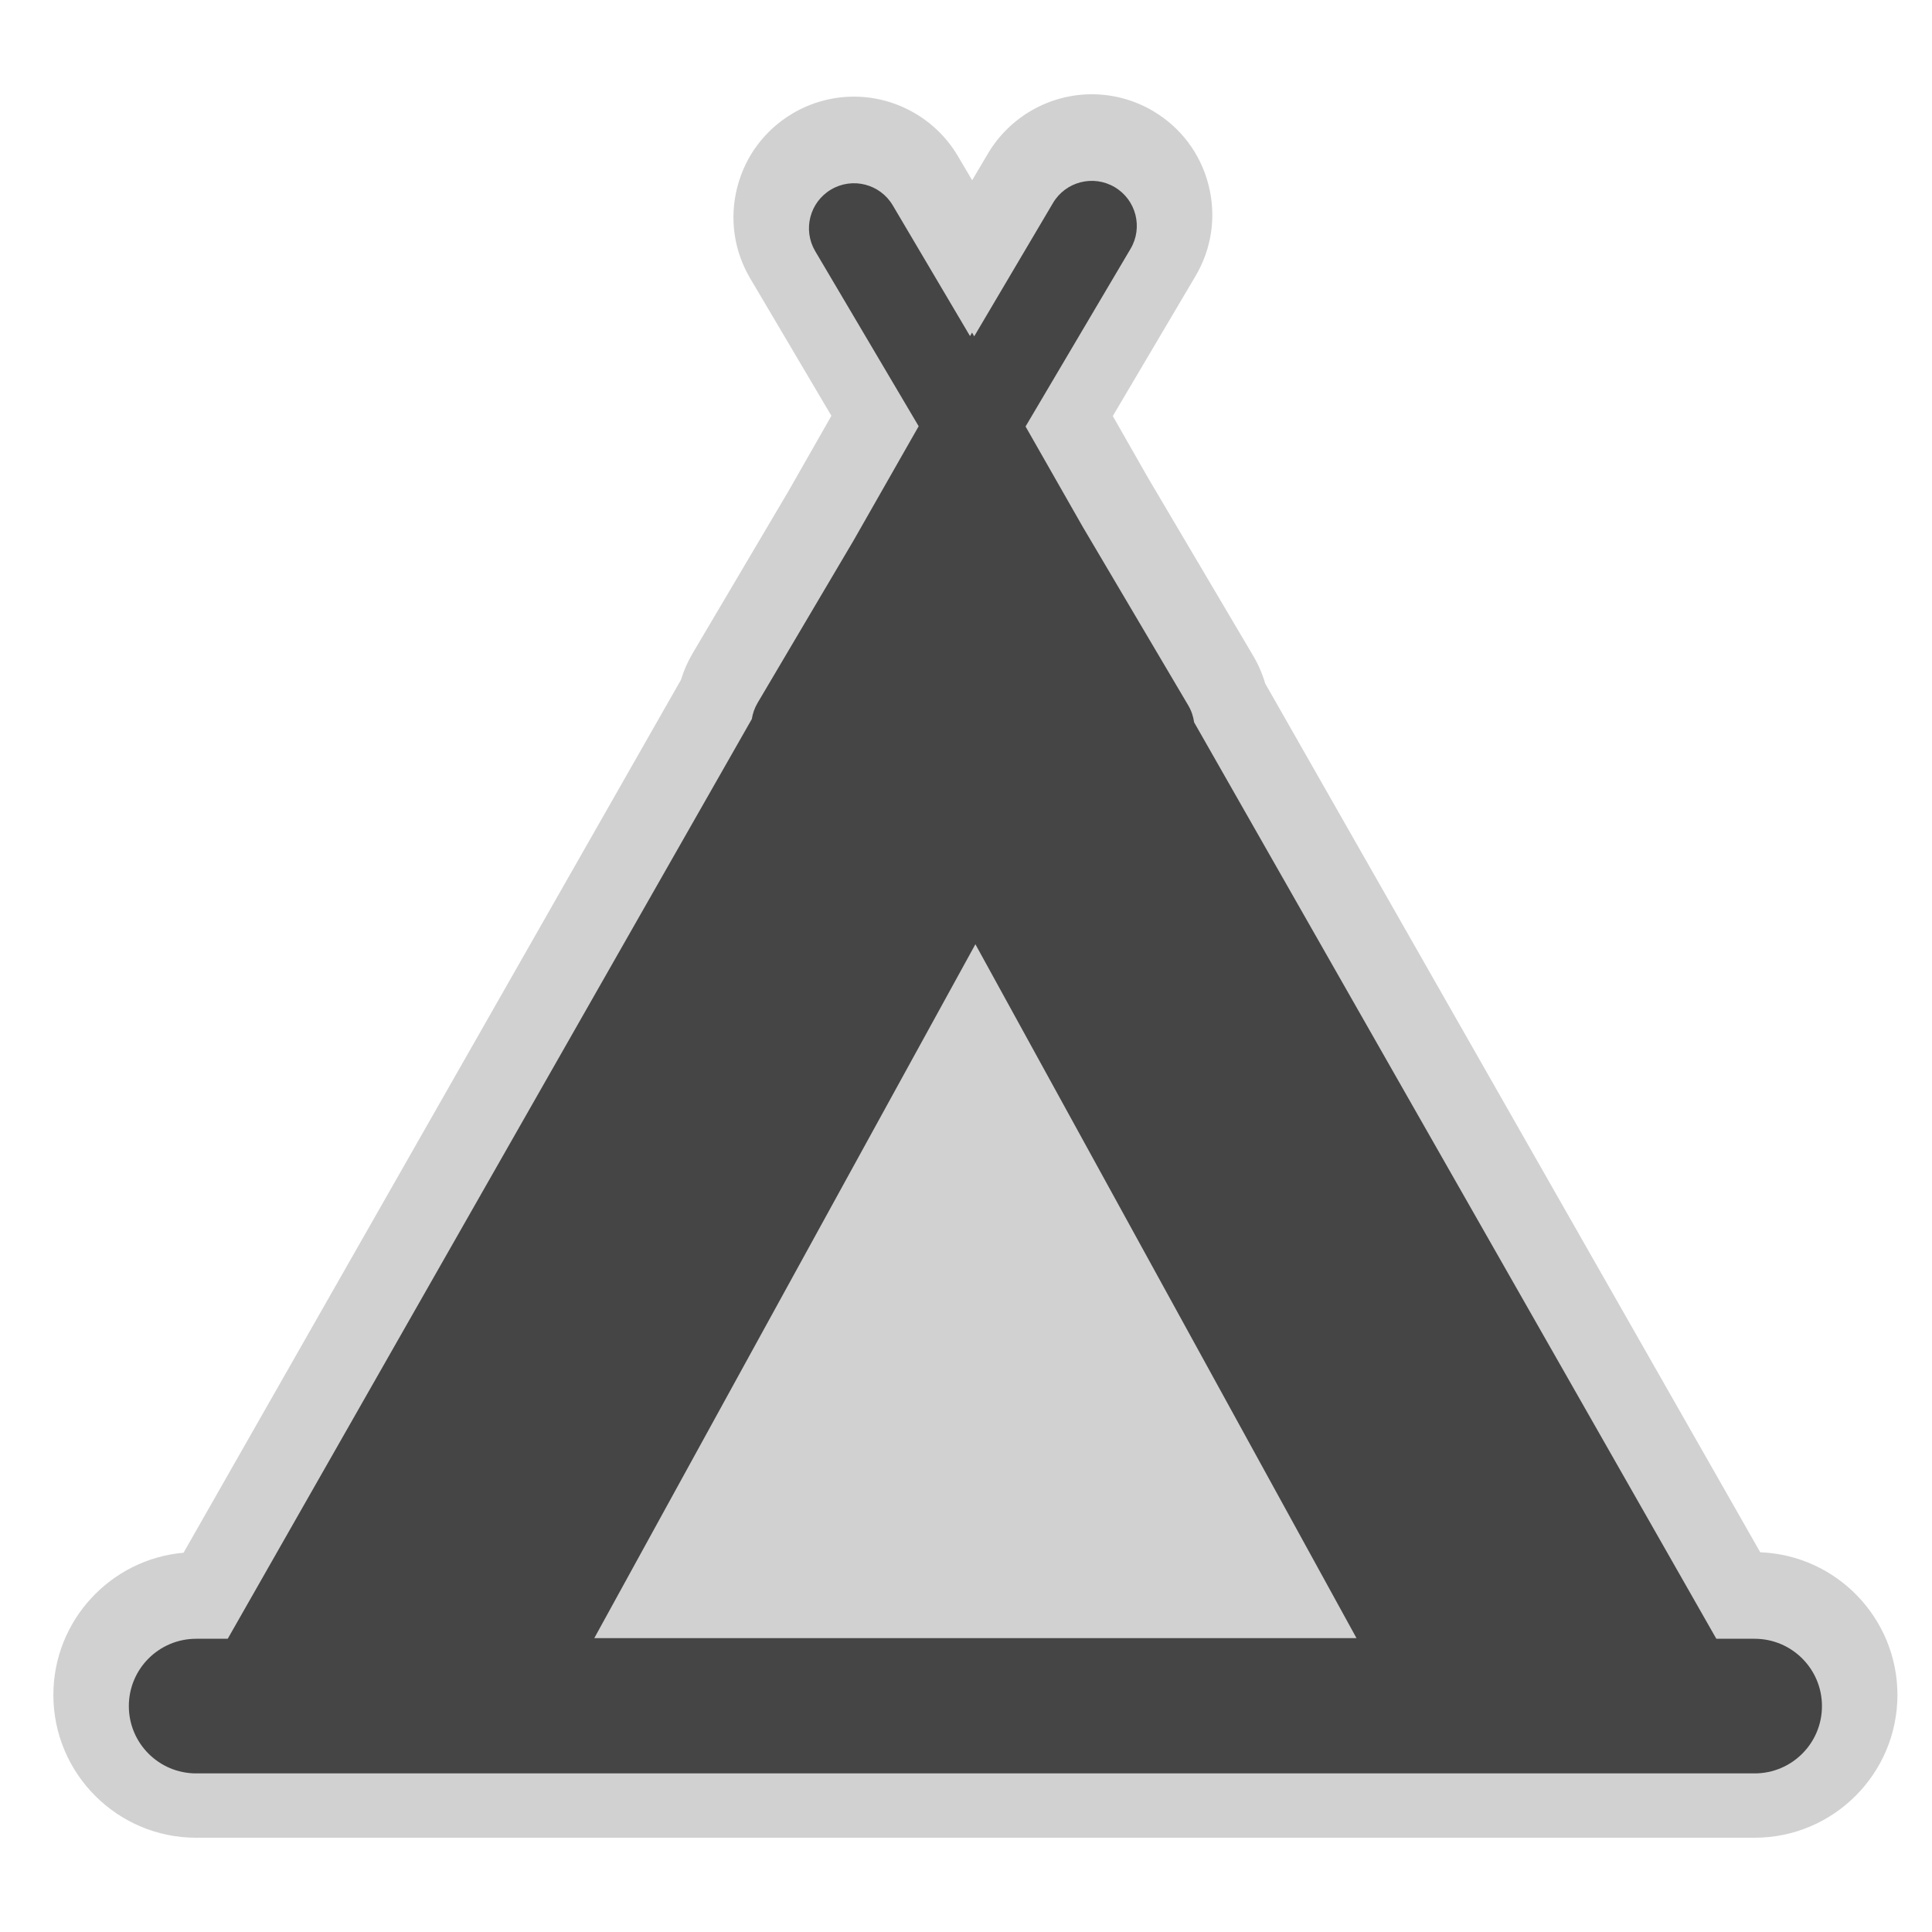
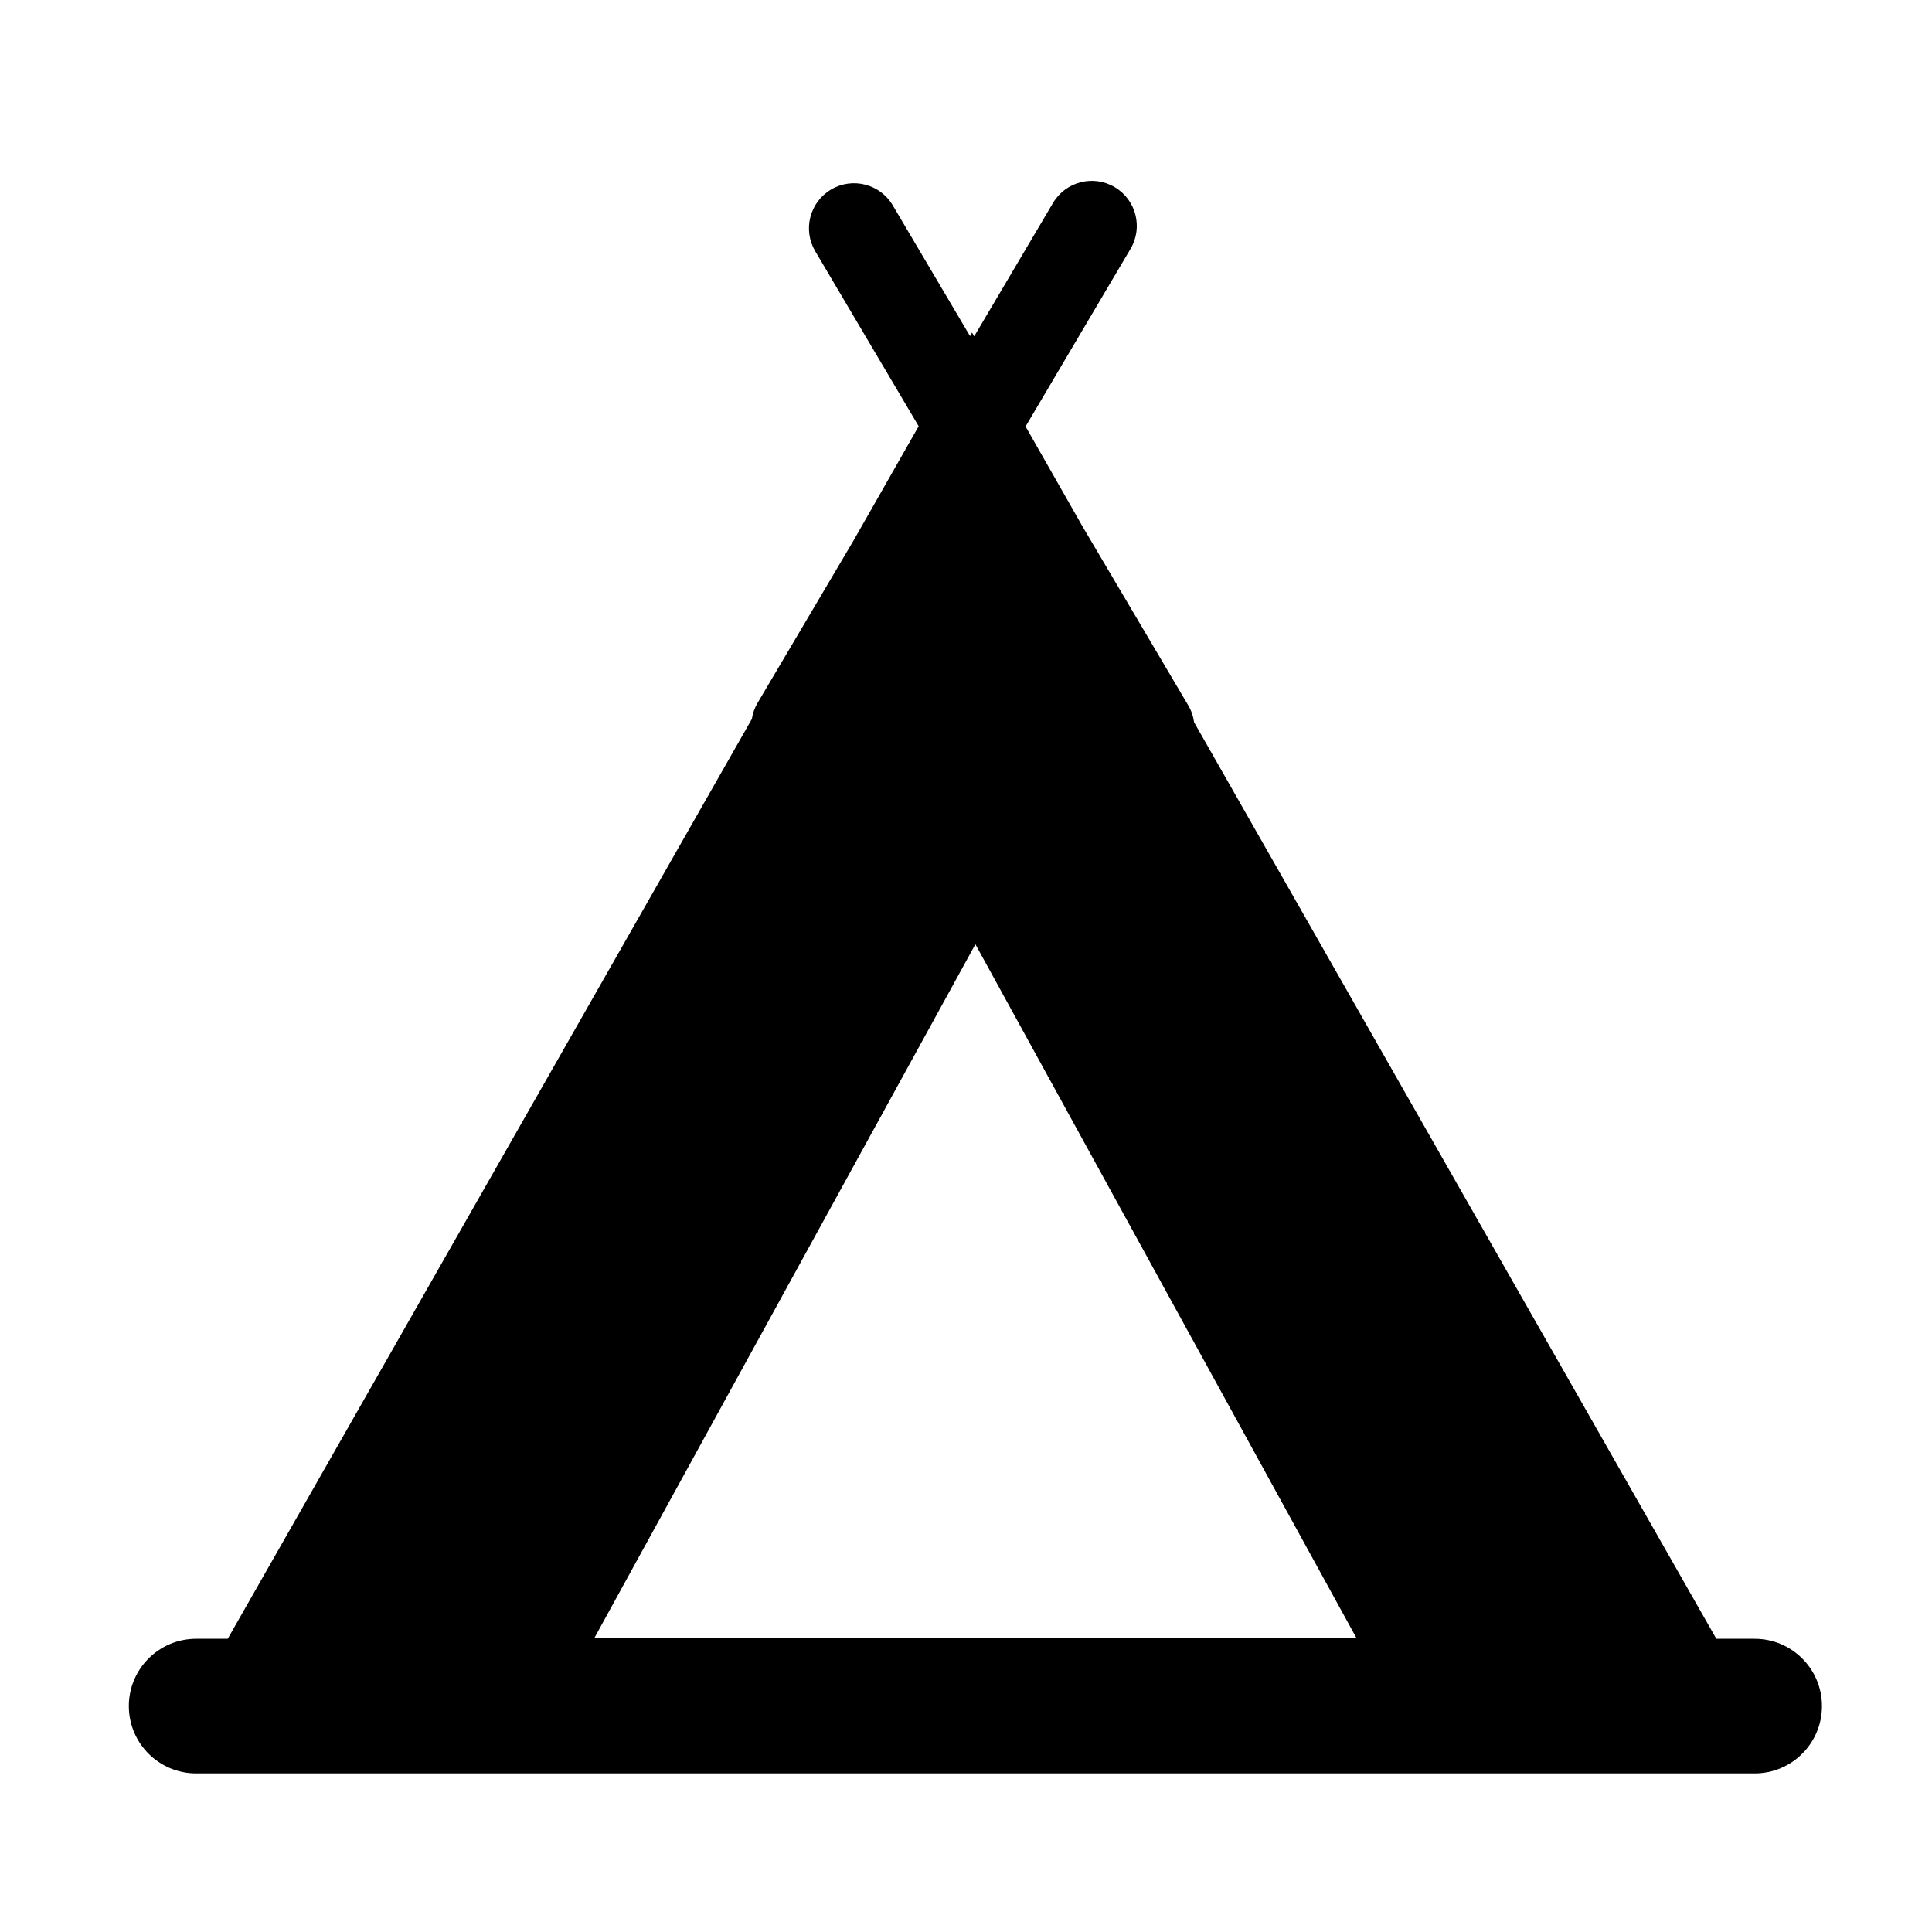
- <svg xmlns="http://www.w3.org/2000/svg" version="1.1" id="camp_site" x="0px" y="0px" width="256px" height="256px" viewBox="0 0 256 256" style="enable-background:new 0 0 256 256;" xml:space="preserve">
-   <style type="text/css">
- 
- 	.st0{fill:#D1D1D1;}
- 	.st1{fill:#454545;}
- 
- </style>
-   <path class="st0" d="M25.991,243.51c-10.432,0-18.919-8.486-18.919-18.918c0-9.869,7.596-17.998,17.249-18.847L90.239,90.064  c0.367-1.21,0.876-2.371,1.525-3.471l12.691-21.478l5.71-10.02L99.412,36.899c-2.17-3.671-2.78-7.968-1.718-12.1  c1.063-4.131,3.669-7.601,7.341-9.771c2.458-1.454,5.266-2.223,8.118-2.223c5.622,0,10.892,3.006,13.752,7.845l1.913,3.236  l2.098-3.551c2.863-4.84,8.133-7.845,13.754-7.845c2.85,0,5.656,0.768,8.115,2.22c3.674,2.17,6.281,5.64,7.344,9.772  c1.063,4.13,0.451,8.427-1.718,12.099l-10.959,18.546l4.651,8.161l13.953,23.612c0.686,1.161,1.216,2.387,1.587,3.663  l65.599,115.122c10.09,0.391,18.177,8.721,18.177,18.905c0,10.432-8.487,18.918-18.919,18.918H25.991z" />
-   <path class="st1" d="M232.5,217.146h-5.077L158.225,95.708c-0.103-0.77-0.357-1.533-0.777-2.244l-13.993-23.68l-7.563-13.272  l13.911-23.542c1.677-2.838,0.736-6.498-2.102-8.174c-2.839-1.677-6.497-0.735-8.175,2.102l-10.44,17.669l-0.285-0.5l-0.267,0.468  l-10.236-17.321c-1.678-2.838-5.337-3.78-8.174-2.102c-2.838,1.677-3.779,5.337-2.102,8.174l13.706,23.193l-8.622,15.131  l-12.727,21.538c-0.398,0.675-0.645,1.396-0.757,2.126L30.174,217.146h-4.183c-4.926,0-8.919,3.994-8.919,8.92  s3.993,8.918,8.919,8.918H232.5c4.926,0,8.919-3.992,8.919-8.918S237.426,217.146,232.5,217.146z M78.745,217.063l50.5-91.947  l50.5,91.947H78.745z" />
+ <svg xmlns="http://www.w3.org/2000/svg" version="1.1" width="256px" height="256px" viewBox="0 0 256 256" xml:space="preserve">
+   <path class="st1" d="M232.5,217.146h-5.077L158.225,95.708c-0.103-0.77-0.357-1.533-0.777-2.244l-13.993-23.68l-7.563-13.272  l13.911-23.542c1.677-2.838,0.736-6.498-2.102-8.174c-2.839-1.677-6.497-0.735-8.175,2.102l-10.44,17.669l-0.285-0.5l-0.267,0.468  l-10.236-17.321c-1.678-2.838-5.337-3.78-8.174-2.102c-2.838,1.677-3.779,5.337-2.102,8.174l13.706,23.193l-8.622,15.131  l-12.727,21.538c-0.398,0.675-0.645,1.396-0.757,2.126L30.174,217.146h-4.183c-4.926,0-8.919,3.994-8.919,8.92  s3.993,8.918,8.919,8.918H232.5c4.926,0,8.919-3.992,8.919-8.918S237.426,217.146,232.5,217.146z M78.745,217.063l50.5-91.947  l50.5,91.947H78.745z" id="path6" />
</svg>
